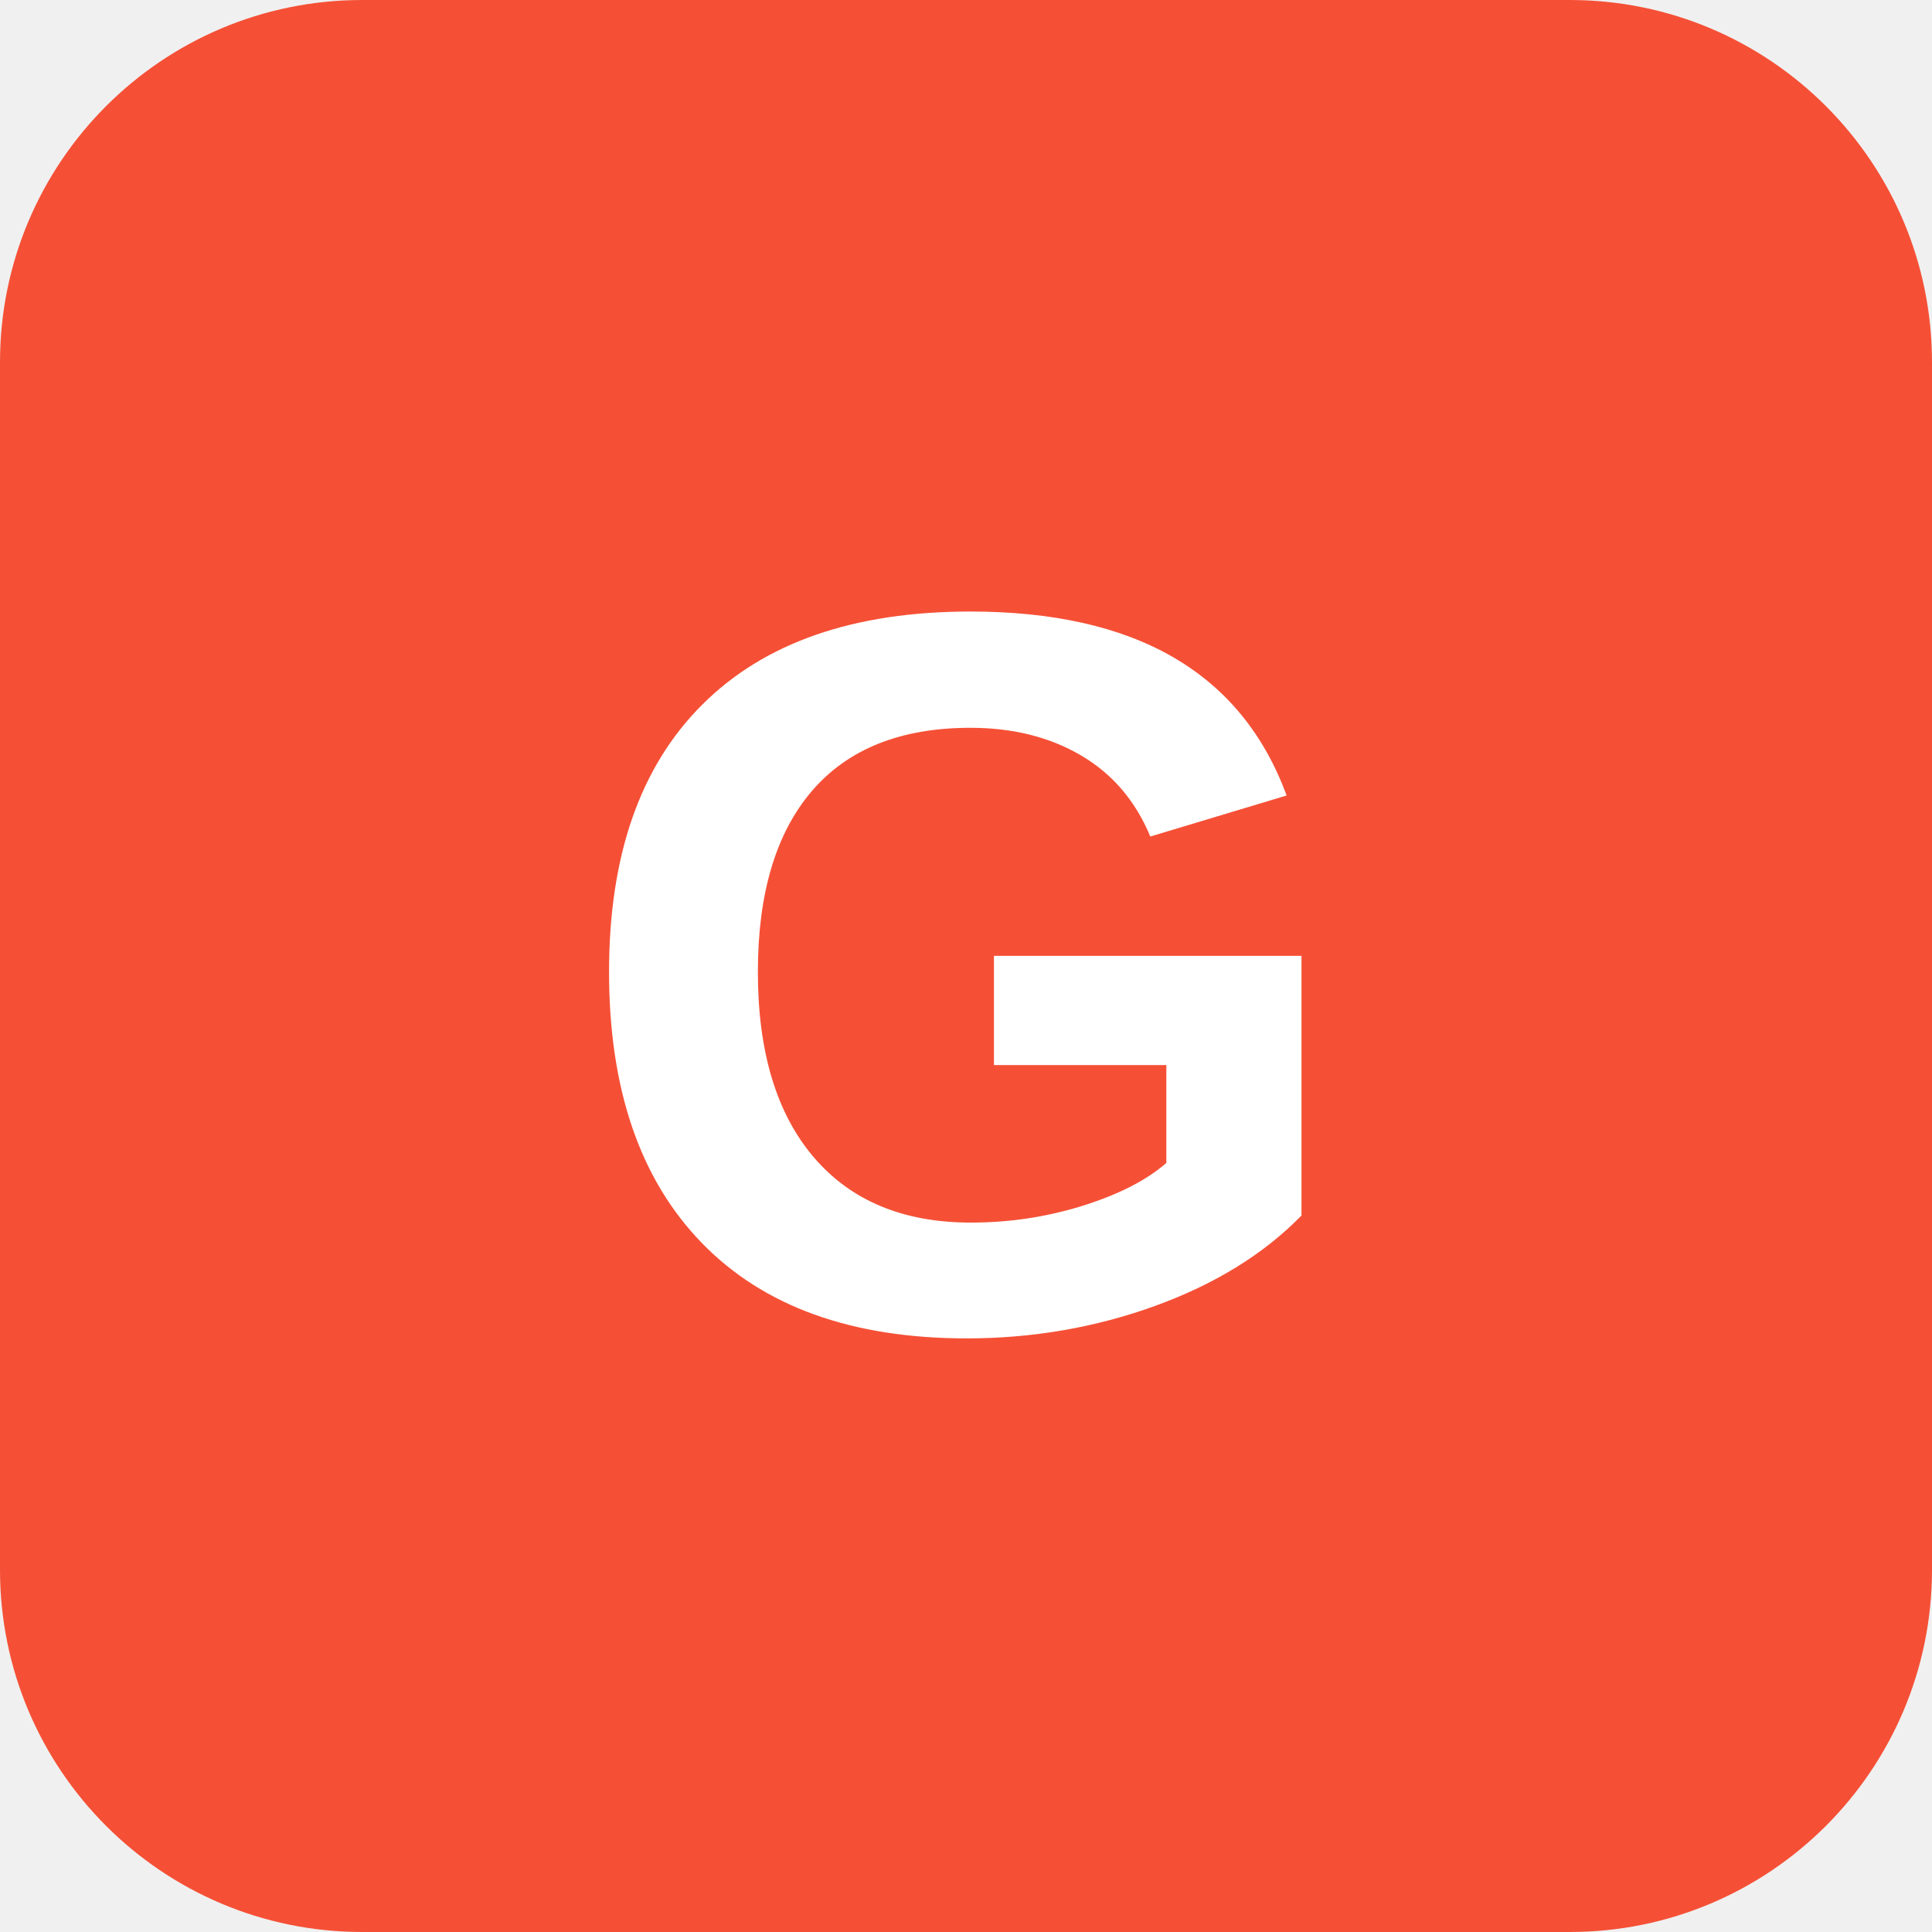
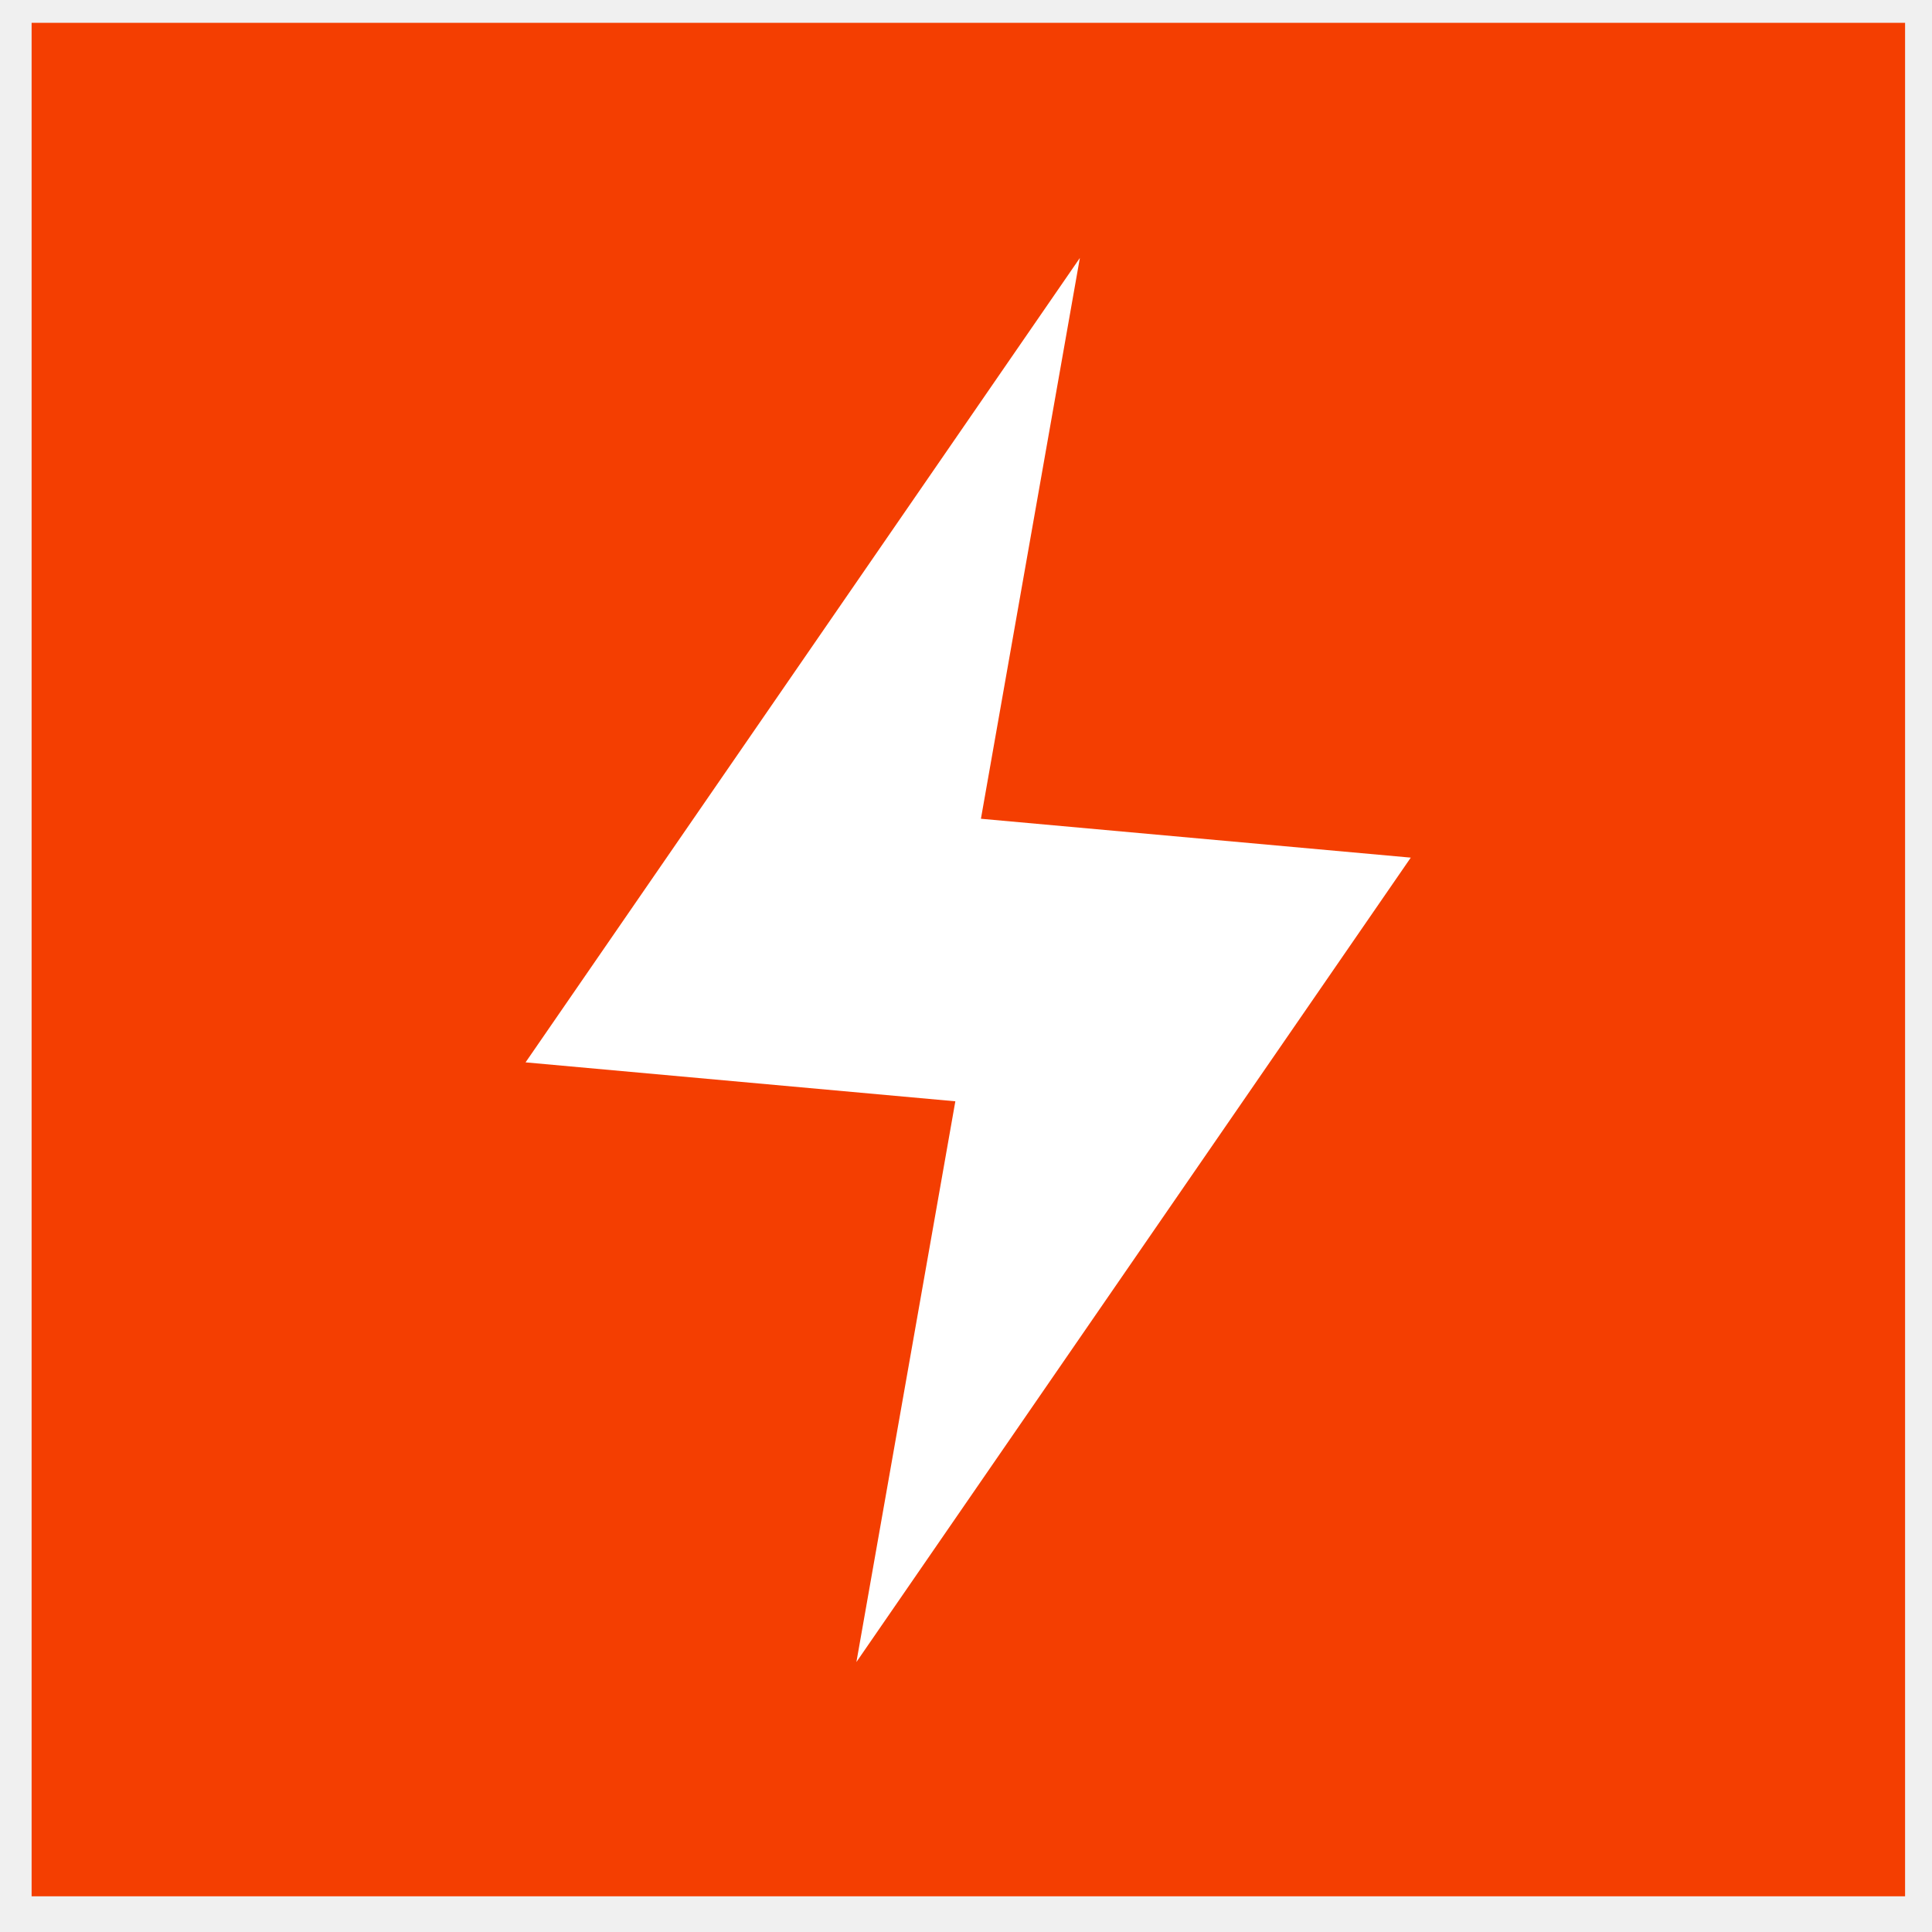
- <svg xmlns="http://www.w3.org/2000/svg" width="128" height="128" viewBox="0 0 128 128">
-   <rect width="128" height="128" rx="24" fill="#f55036" />
-   <text x="64" y="88" font-family="Arial, Helvetica, sans-serif" font-size="68" font-weight="700" fill="#ffffff" text-anchor="middle">G</text>
+ <svg xmlns="http://www.w3.org/2000/svg" fill="none" width="33" height="33" viewBox="0 0 33 33">
+   <g clip-path="url(#a)">
+     <path fill="#F43E01" d="M.54.39h32v32h-32z" />
+     <path fill="#fff" d="m18.445 4.406-9.468 13.74 7.341.665-1.69 9.578 9.469-13.74-7.342-.664 1.69-9.579Z" />
+   </g>
+   <defs>
+     <clipPath id="a">
+       <path fill="#fff" d="M.54.39h32v32h-32z" />
+     </clipPath>
+   </defs>
</svg>
